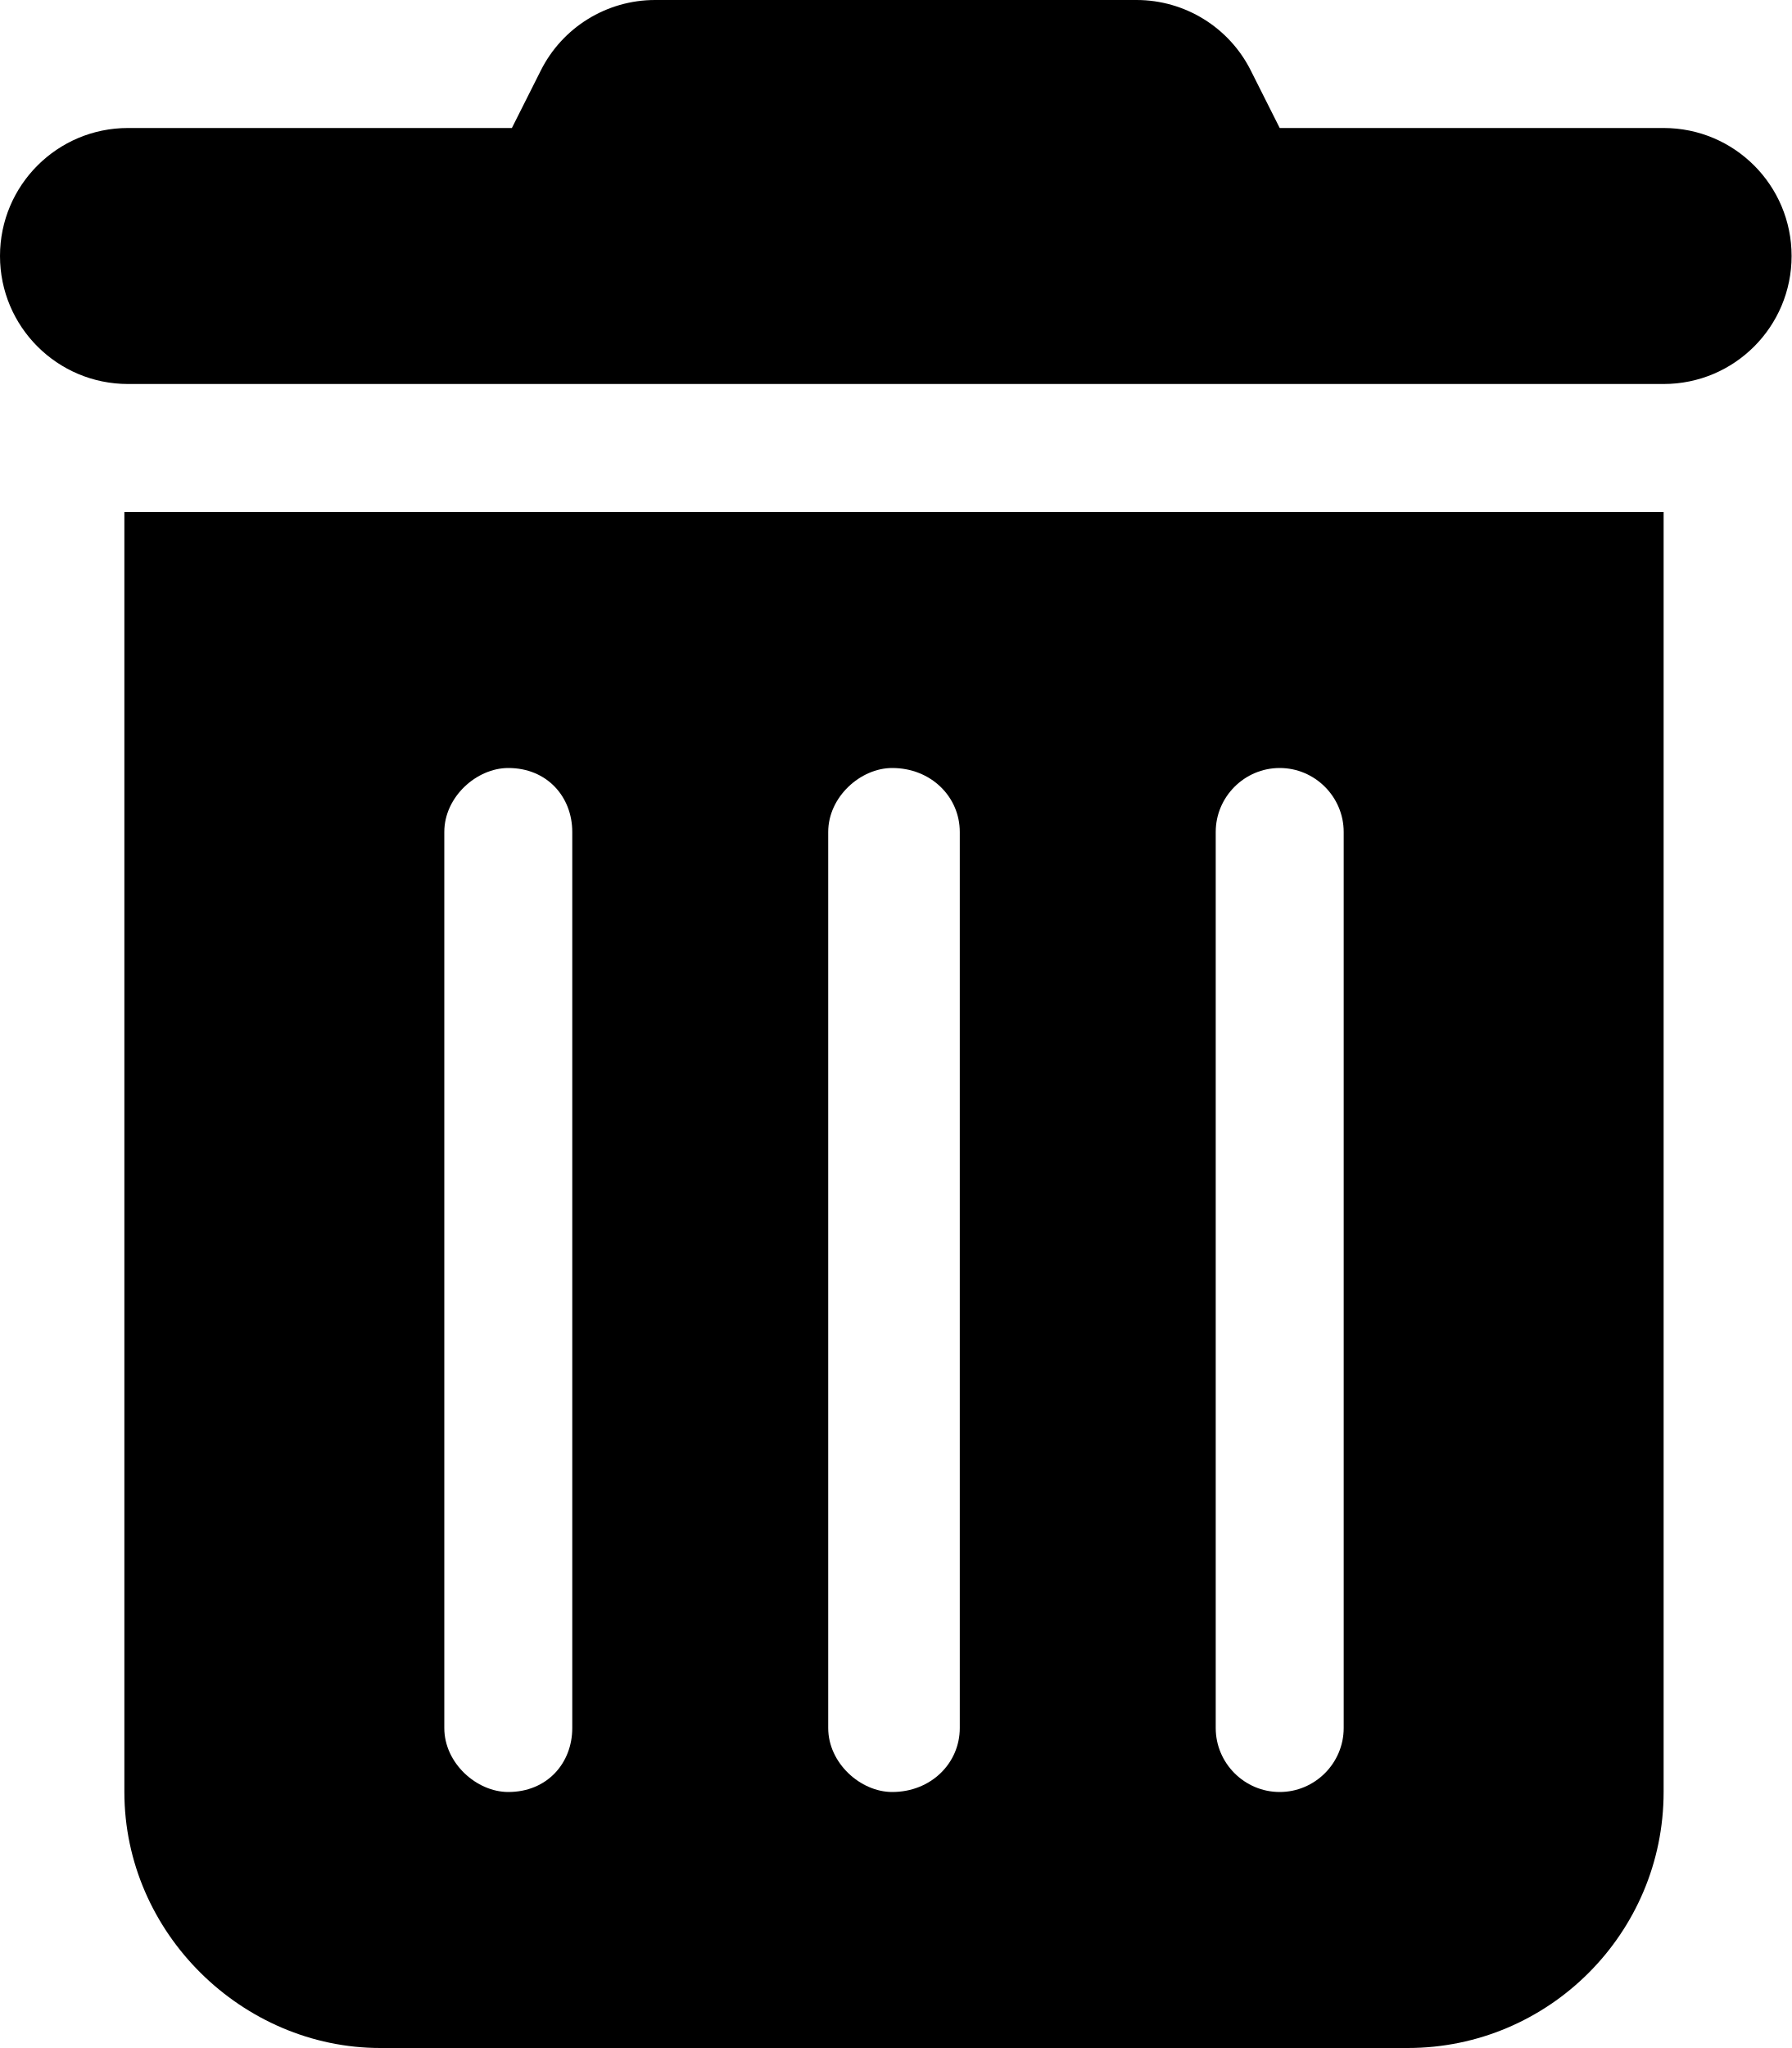
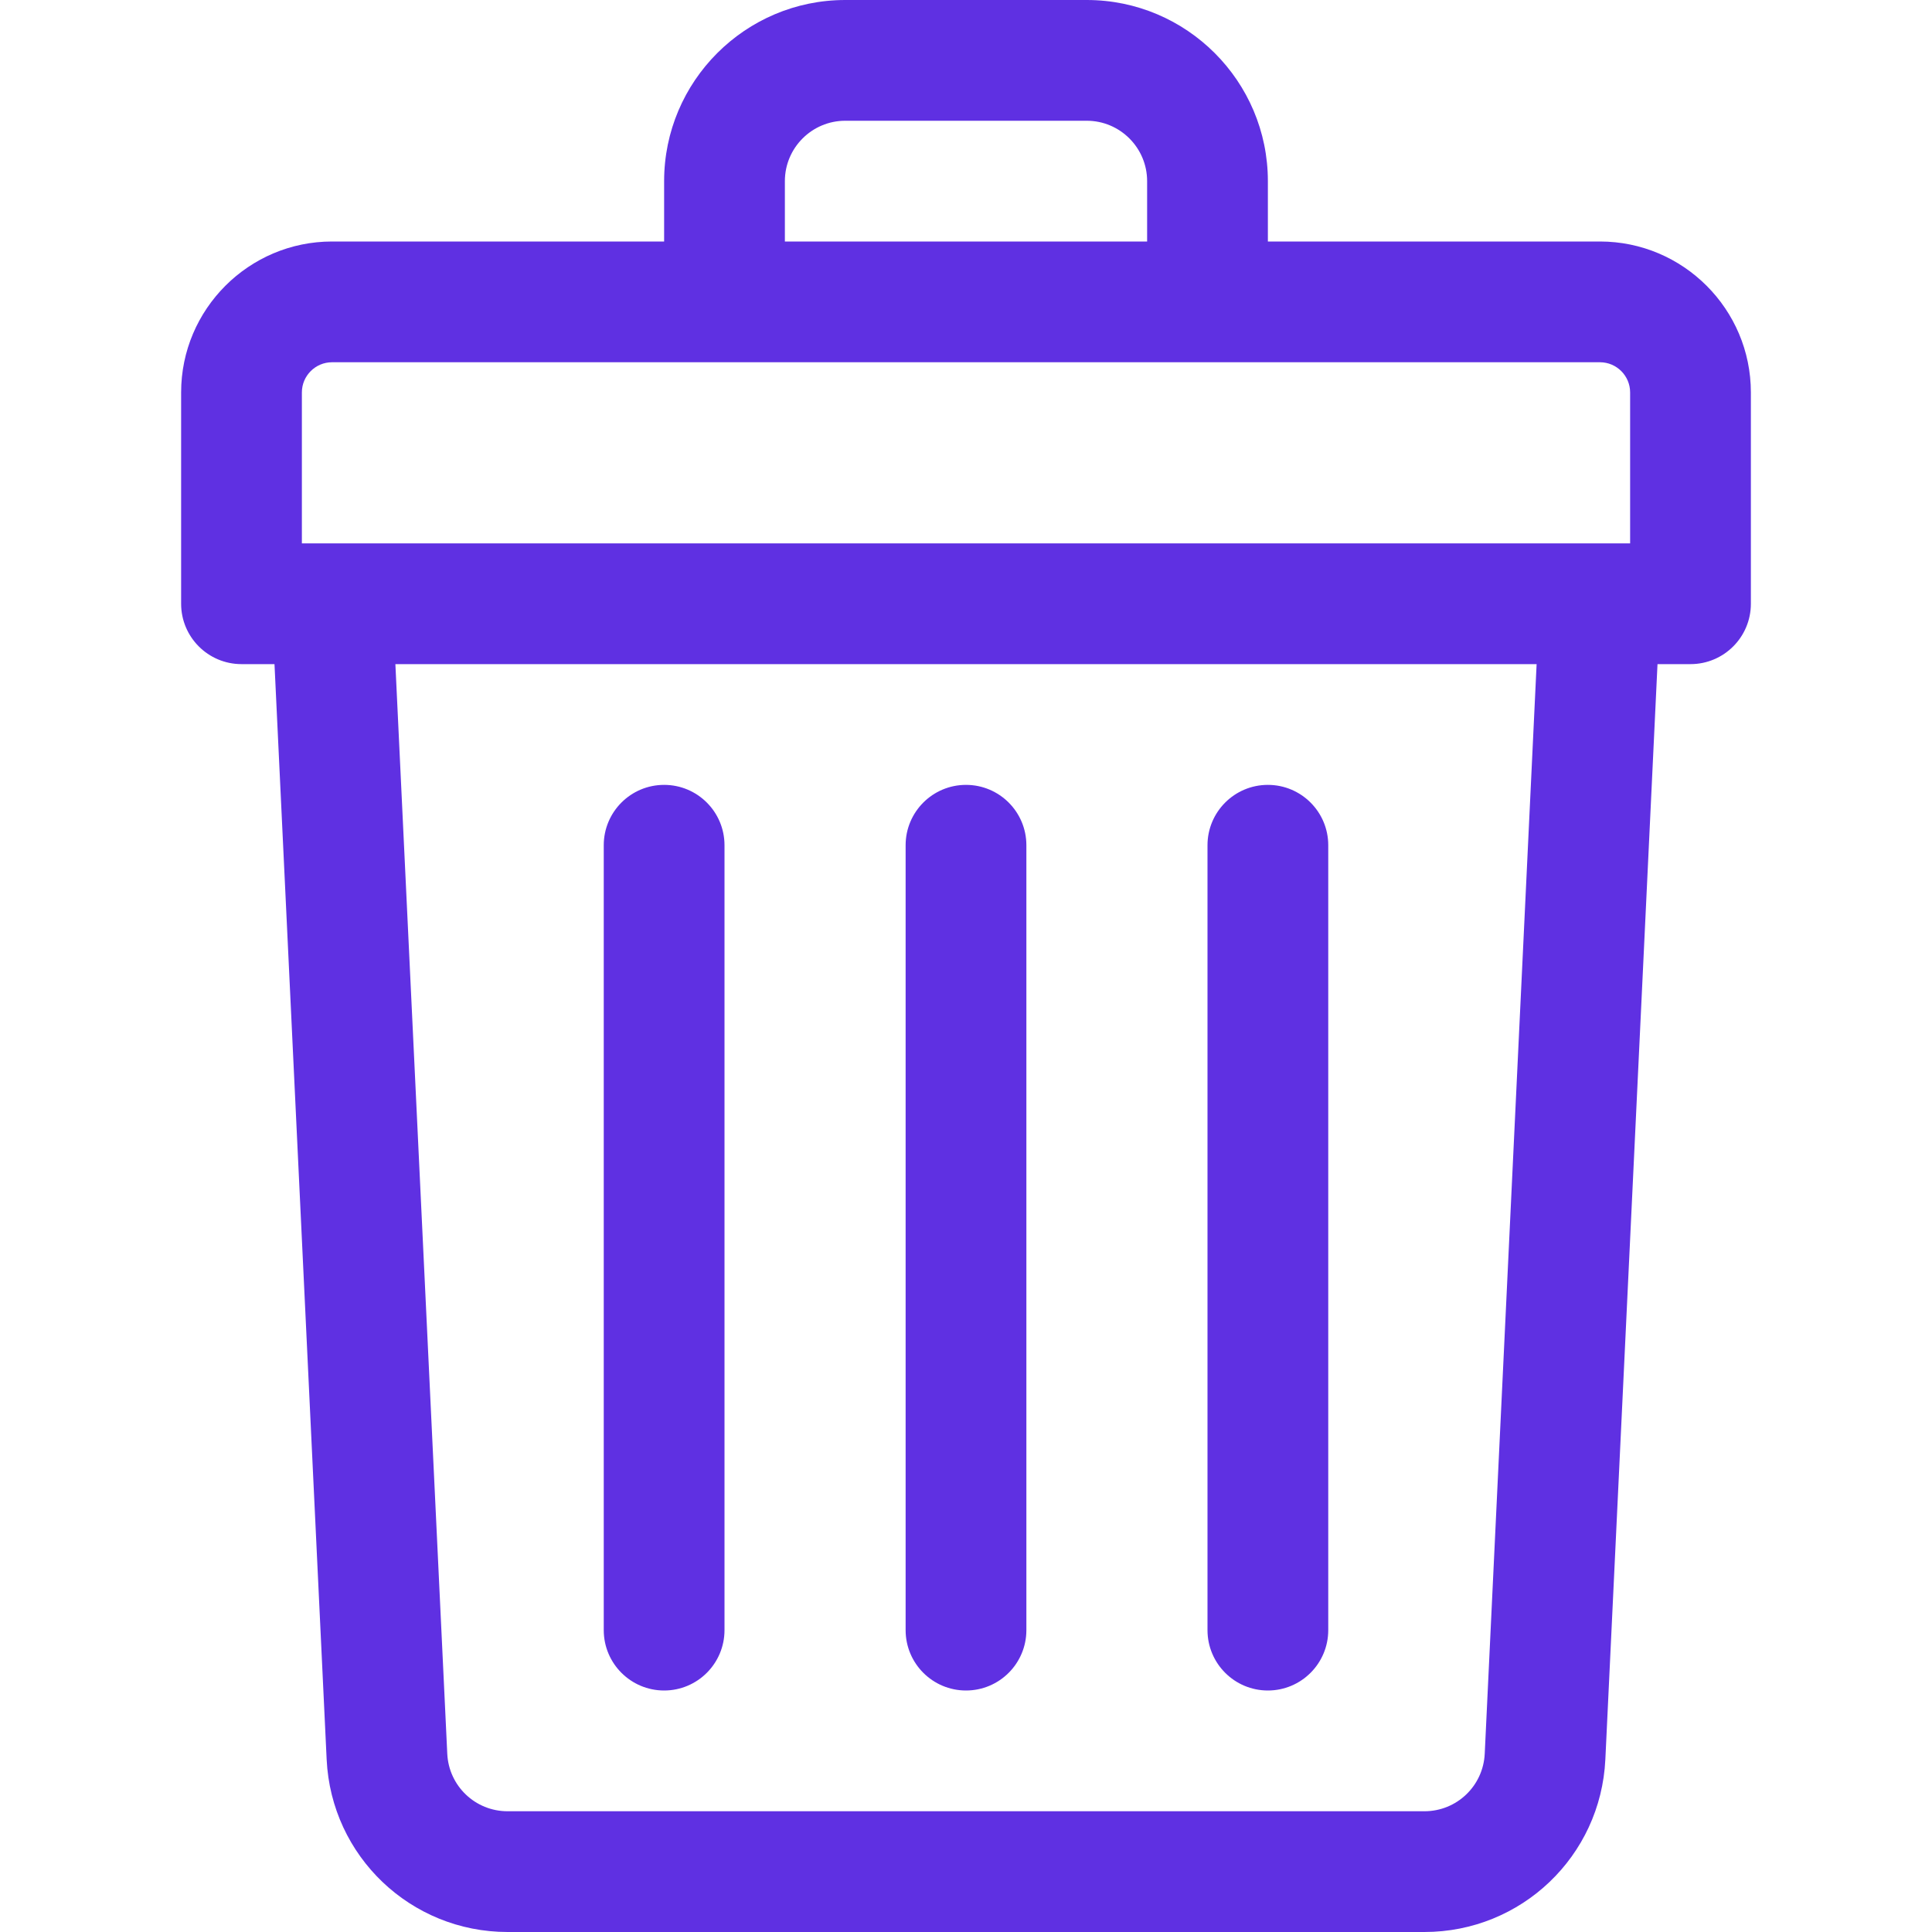
- <svg xmlns="http://www.w3.org/2000/svg" viewBox="0 0 448 512">
-   <path d="M135.2 17.69C140.6 6.848 151.7 0 163.8 0H284.2C296.3 0 307.4 6.848 312.8 17.69L320 32H416C433.7 32 448 46.33 448 64C448 81.67 433.7 96 416 96H32C14.33 96 0 81.67 0 64C0 46.33 14.33 32 32 32H128L135.2 17.69zM31.1 128H416V448C416 483.3 387.3 512 352 512H95.1C60.65 512 31.1 483.3 31.1 448V128zM111.1 208V432C111.1 440.8 119.2 448 127.1 448C136.8 448 143.1 440.8 143.1 432V208C143.1 199.2 136.8 192 127.1 192C119.2 192 111.1 199.2 111.1 208zM207.1 208V432C207.1 440.8 215.2 448 223.1 448C232.8 448 240 440.8 240 432V208C240 199.2 232.8 192 223.1 192C215.2 192 207.1 199.2 207.1 208zM304 208V432C304 440.8 311.2 448 320 448C328.8 448 336 440.8 336 432V208C336 199.2 328.8 192 320 192C311.2 192 304 199.2 304 208z" />
+ <svg xmlns="http://www.w3.org/2000/svg" viewBox="0 0 512 512" id="vector">
+   <path id="path_1" d="M 424 64 L 336 64 L 336 48 C 336 21.533 314.467 0 288 0 L 224 0 C 197.533 0 176 21.533 176 48 L 176 64 L 88 64 C 65.944 64 48 81.944 48 104 L 48 160 C 48 168.836 55.164 176 64 176 L 72.744 176 L 86.567 466.283 C 87.788 491.919 108.848 512 134.512 512 L 377.488 512 C 403.153 512 424.213 491.919 425.433 466.283 L 439.256 176 L 448 176 C 456.836 176 464 168.836 464 160 L 464 104 C 464 81.944 446.056 64 424 64 Z M 208 48 C 208 39.178 215.178 32 224 32 L 288 32 C 296.822 32 304 39.178 304 48 L 304 64 L 208 64 Z M 80 104 C 80 99.589 83.589 96 88 96 L 424 96 C 428.411 96 432 99.589 432 104 L 432 144 L 80 144 Z M 393.469 464.761 C 393.062 473.306 386.042 480 377.488 480 L 134.512 480 C 125.957 480 118.937 473.306 118.531 464.761 L 104.78 176 L 407.22 176 Z" fill="#5f30e2" stroke-width="1" />
+   <path id="path_2" d="M 256 448 C 264.836 448 272 440.836 272 432 L 272 224 C 272 215.164 264.836 208 256 208 C 247.164 208 240 215.164 240 224 L 240 432 C 240 440.836 247.163 448 256 448 Z M 336 448 C 344.836 448 352 440.836 352 432 L 352 224 C 352 215.164 344.836 208 336 208 C 327.164 208 320 215.164 320 224 L 320 432 C 320 440.836 327.163 448 336 448 Z M 176 448 C 184.836 448 192 440.836 192 432 L 192 224 C 192 215.164 184.836 208 176 208 C 167.164 208 160 215.164 160 224 L 160 432 C 160 440.836 167.163 448 176 448 Z" fill="#5f30e2" stroke-width="1" />
</svg>
